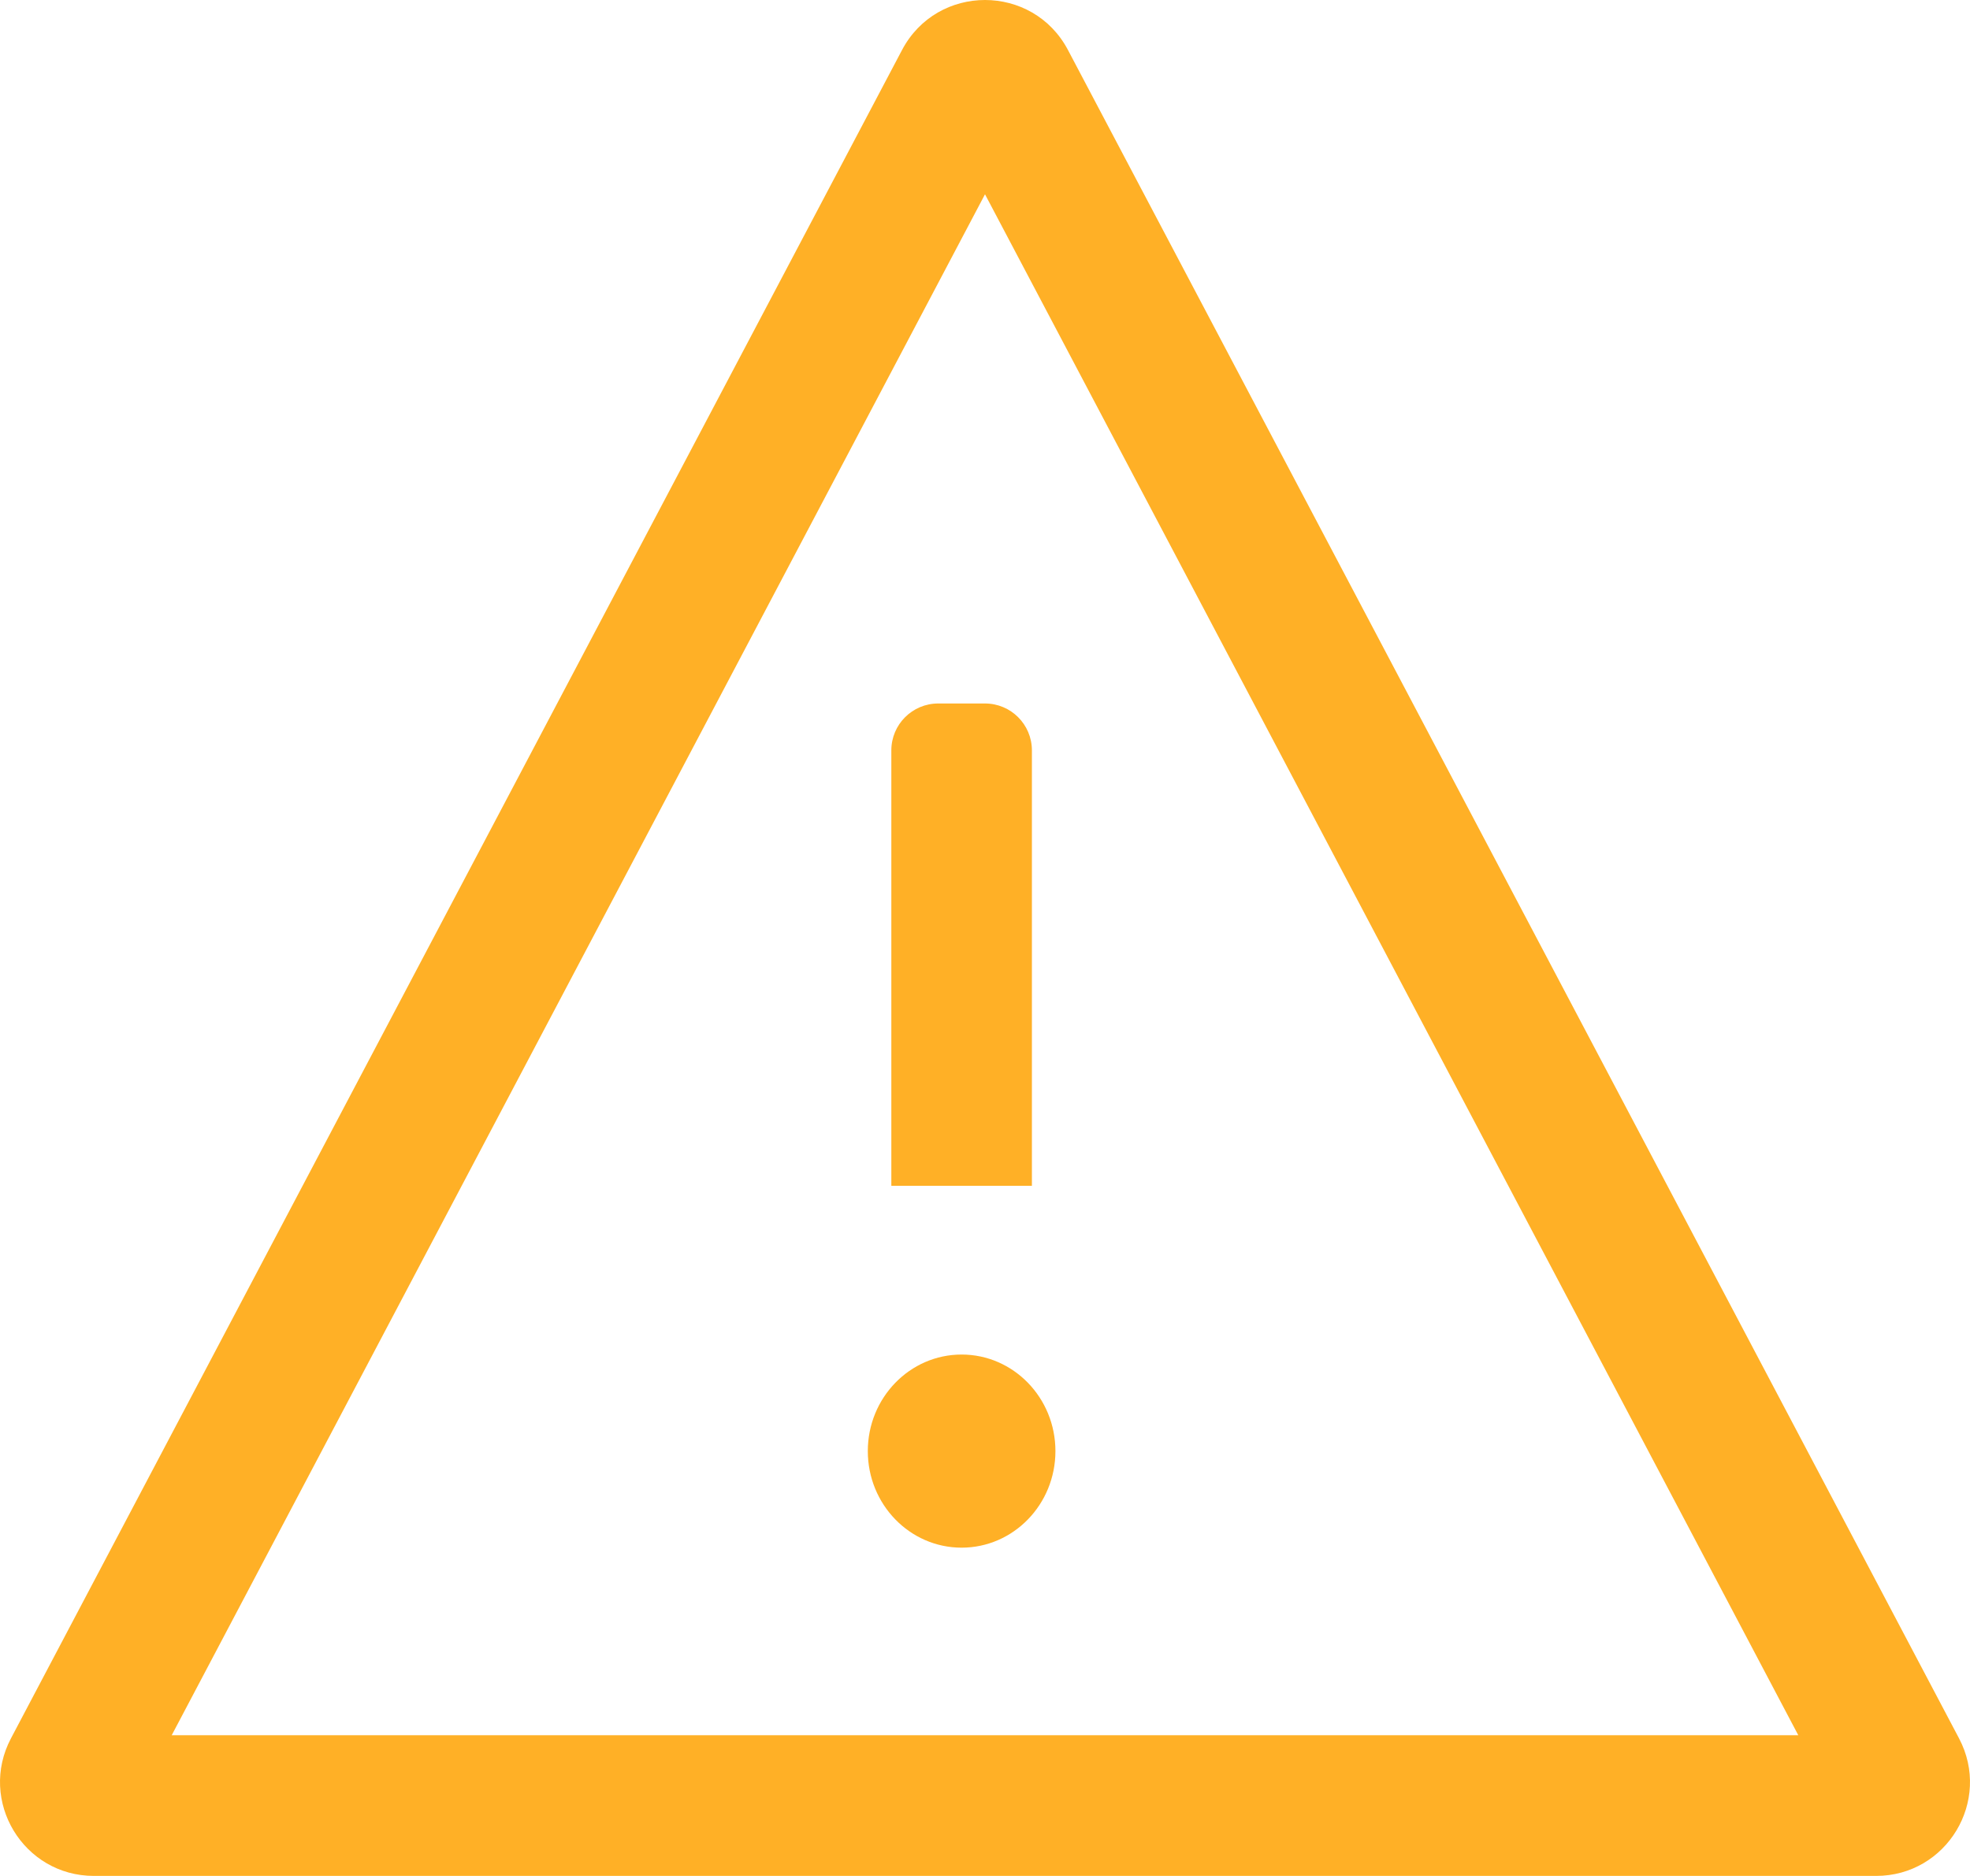
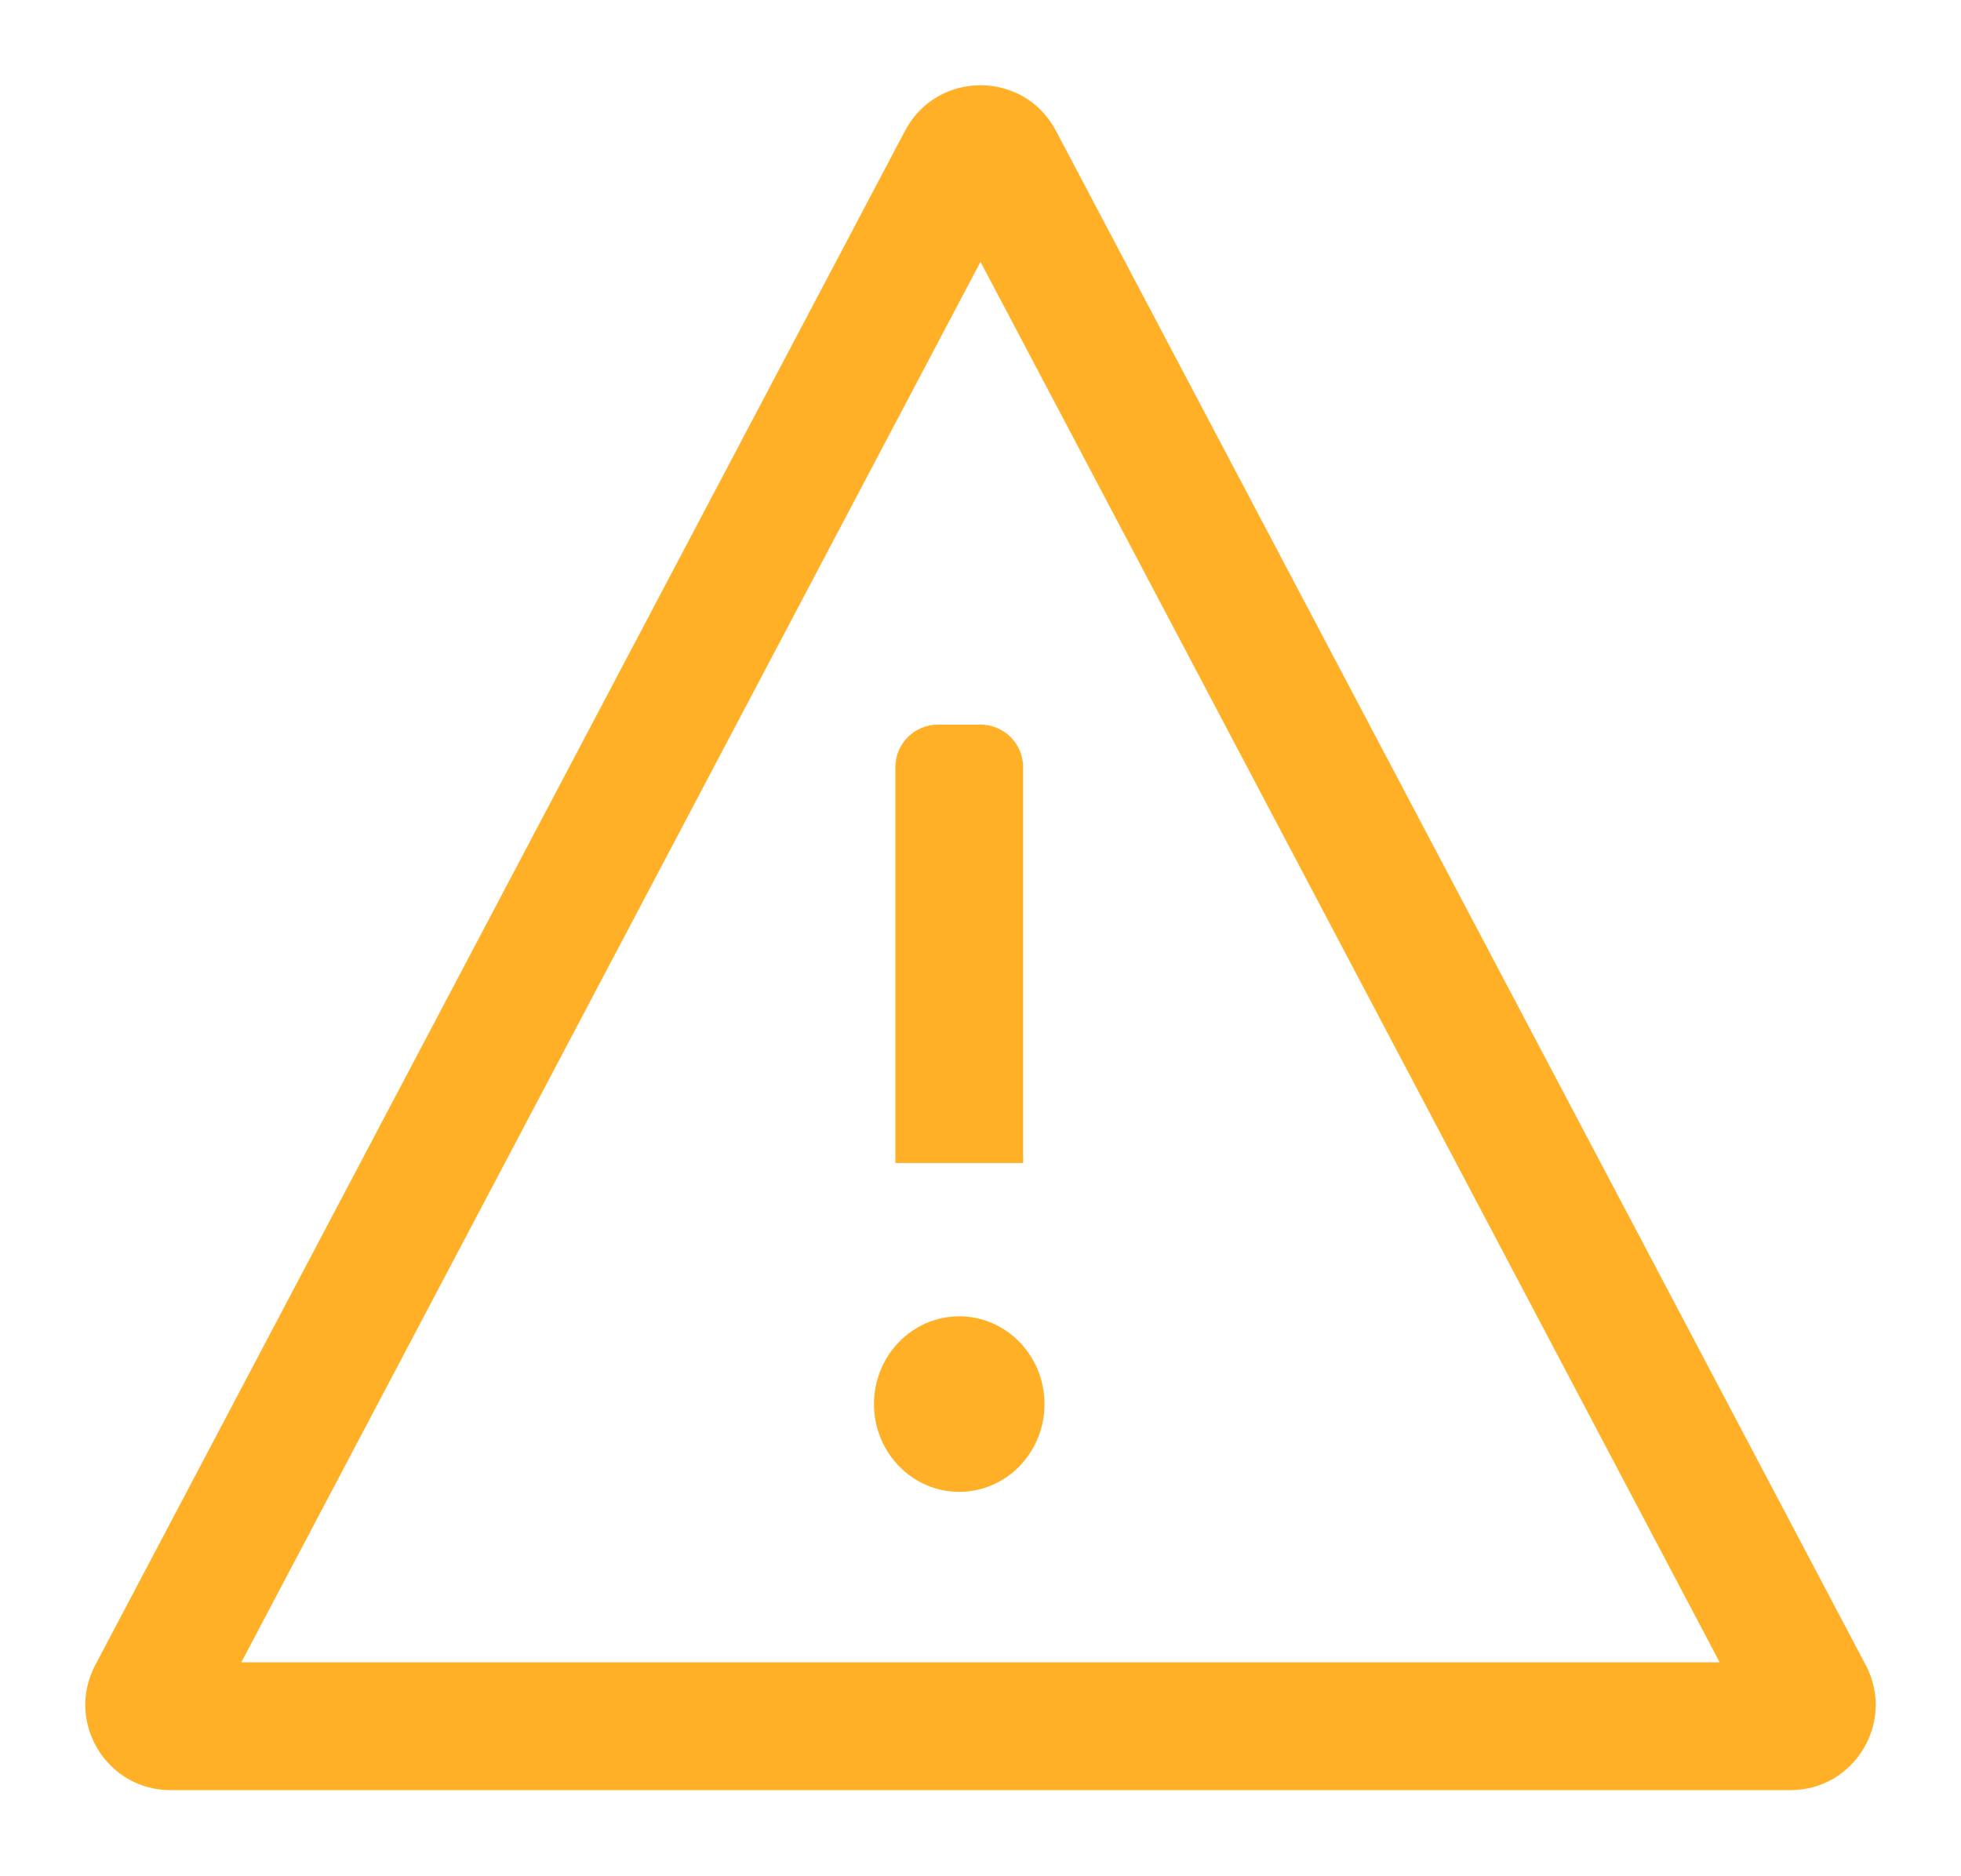
- <svg xmlns="http://www.w3.org/2000/svg" width="84" height="80" viewBox="0 0 84 80" fill="none">
-   <path fill-rule="evenodd" clip-rule="evenodd" d="M7.322 73.998L42 8.285L76.678 73.998H7.322ZM38.462 2.133C39.963 -0.711 44.037 -0.711 45.538 2.133L83.532 74.131C84.938 76.795 83.007 79.998 79.995 79.998H4.005C0.993 79.998 -0.938 76.795 0.468 74.131L38.462 2.133ZM40.006 30C38.901 30 38.006 30.895 38.006 32V50.569H44V32C44 30.895 43.104 30 42 30H40.006ZM41.003 66C43.212 66 45.003 64.156 45.003 61.882C45.003 59.608 43.212 57.764 41.003 57.764C38.794 57.764 37.003 59.608 37.003 61.882C37.003 64.156 38.794 66 41.003 66Z" fill="#FFB026" />
+ <svg xmlns="http://www.w3.org/2000/svg" width="92" height="88" viewBox="0 0 92 88" fill="none">
+   <path fill-rule="evenodd" clip-rule="evenodd" d="M11.322 77.998L46 12.285L80.678 77.998H11.322ZM42.462 6.133C43.963 3.289 48.037 3.289 49.538 6.133L87.532 78.131C88.938 80.795 87.007 83.998 83.995 83.998H8.005C4.993 83.998 3.062 80.795 4.468 78.131L42.462 6.133ZM44.006 34C42.901 34 42.006 34.895 42.006 36V54.569H48V36C48 34.895 47.104 34 46 34H44.006ZM45.003 70C47.212 70 49.003 68.156 49.003 65.882C49.003 63.608 47.212 61.764 45.003 61.764C42.794 61.764 41.003 63.608 41.003 65.882C41.003 68.156 42.794 70 45.003 70Z" fill="#FFB026" />
</svg>
